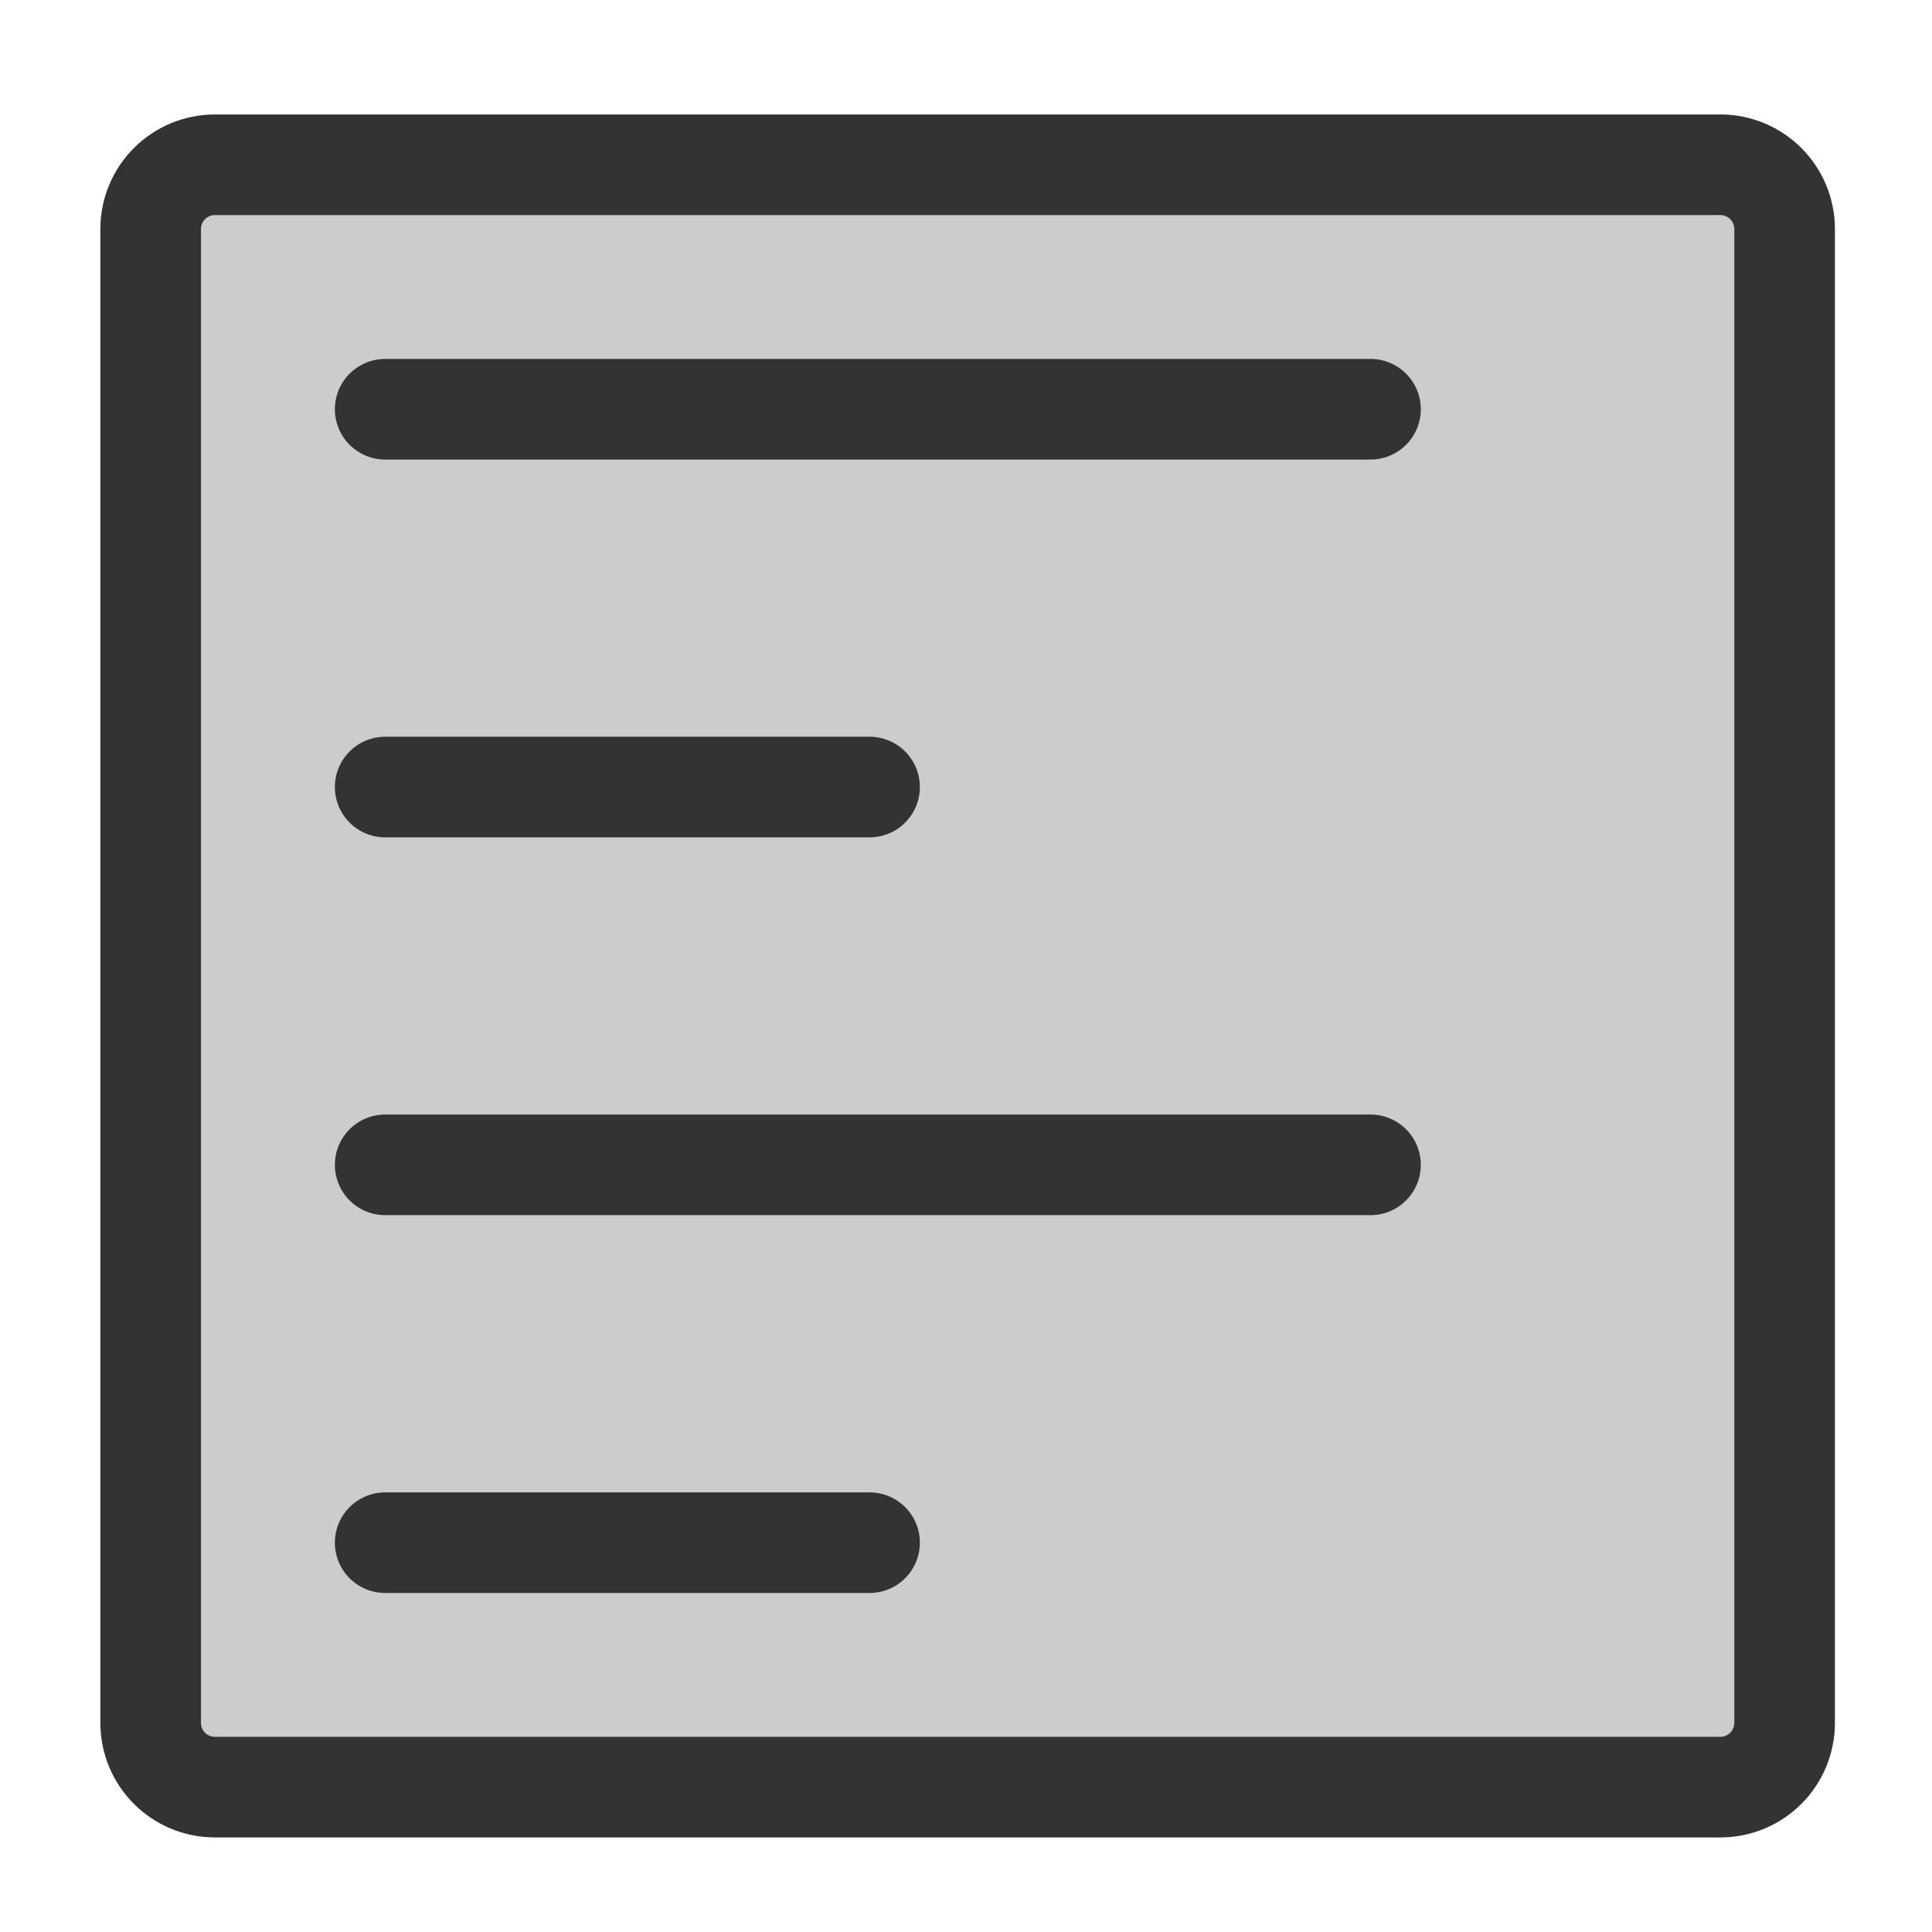
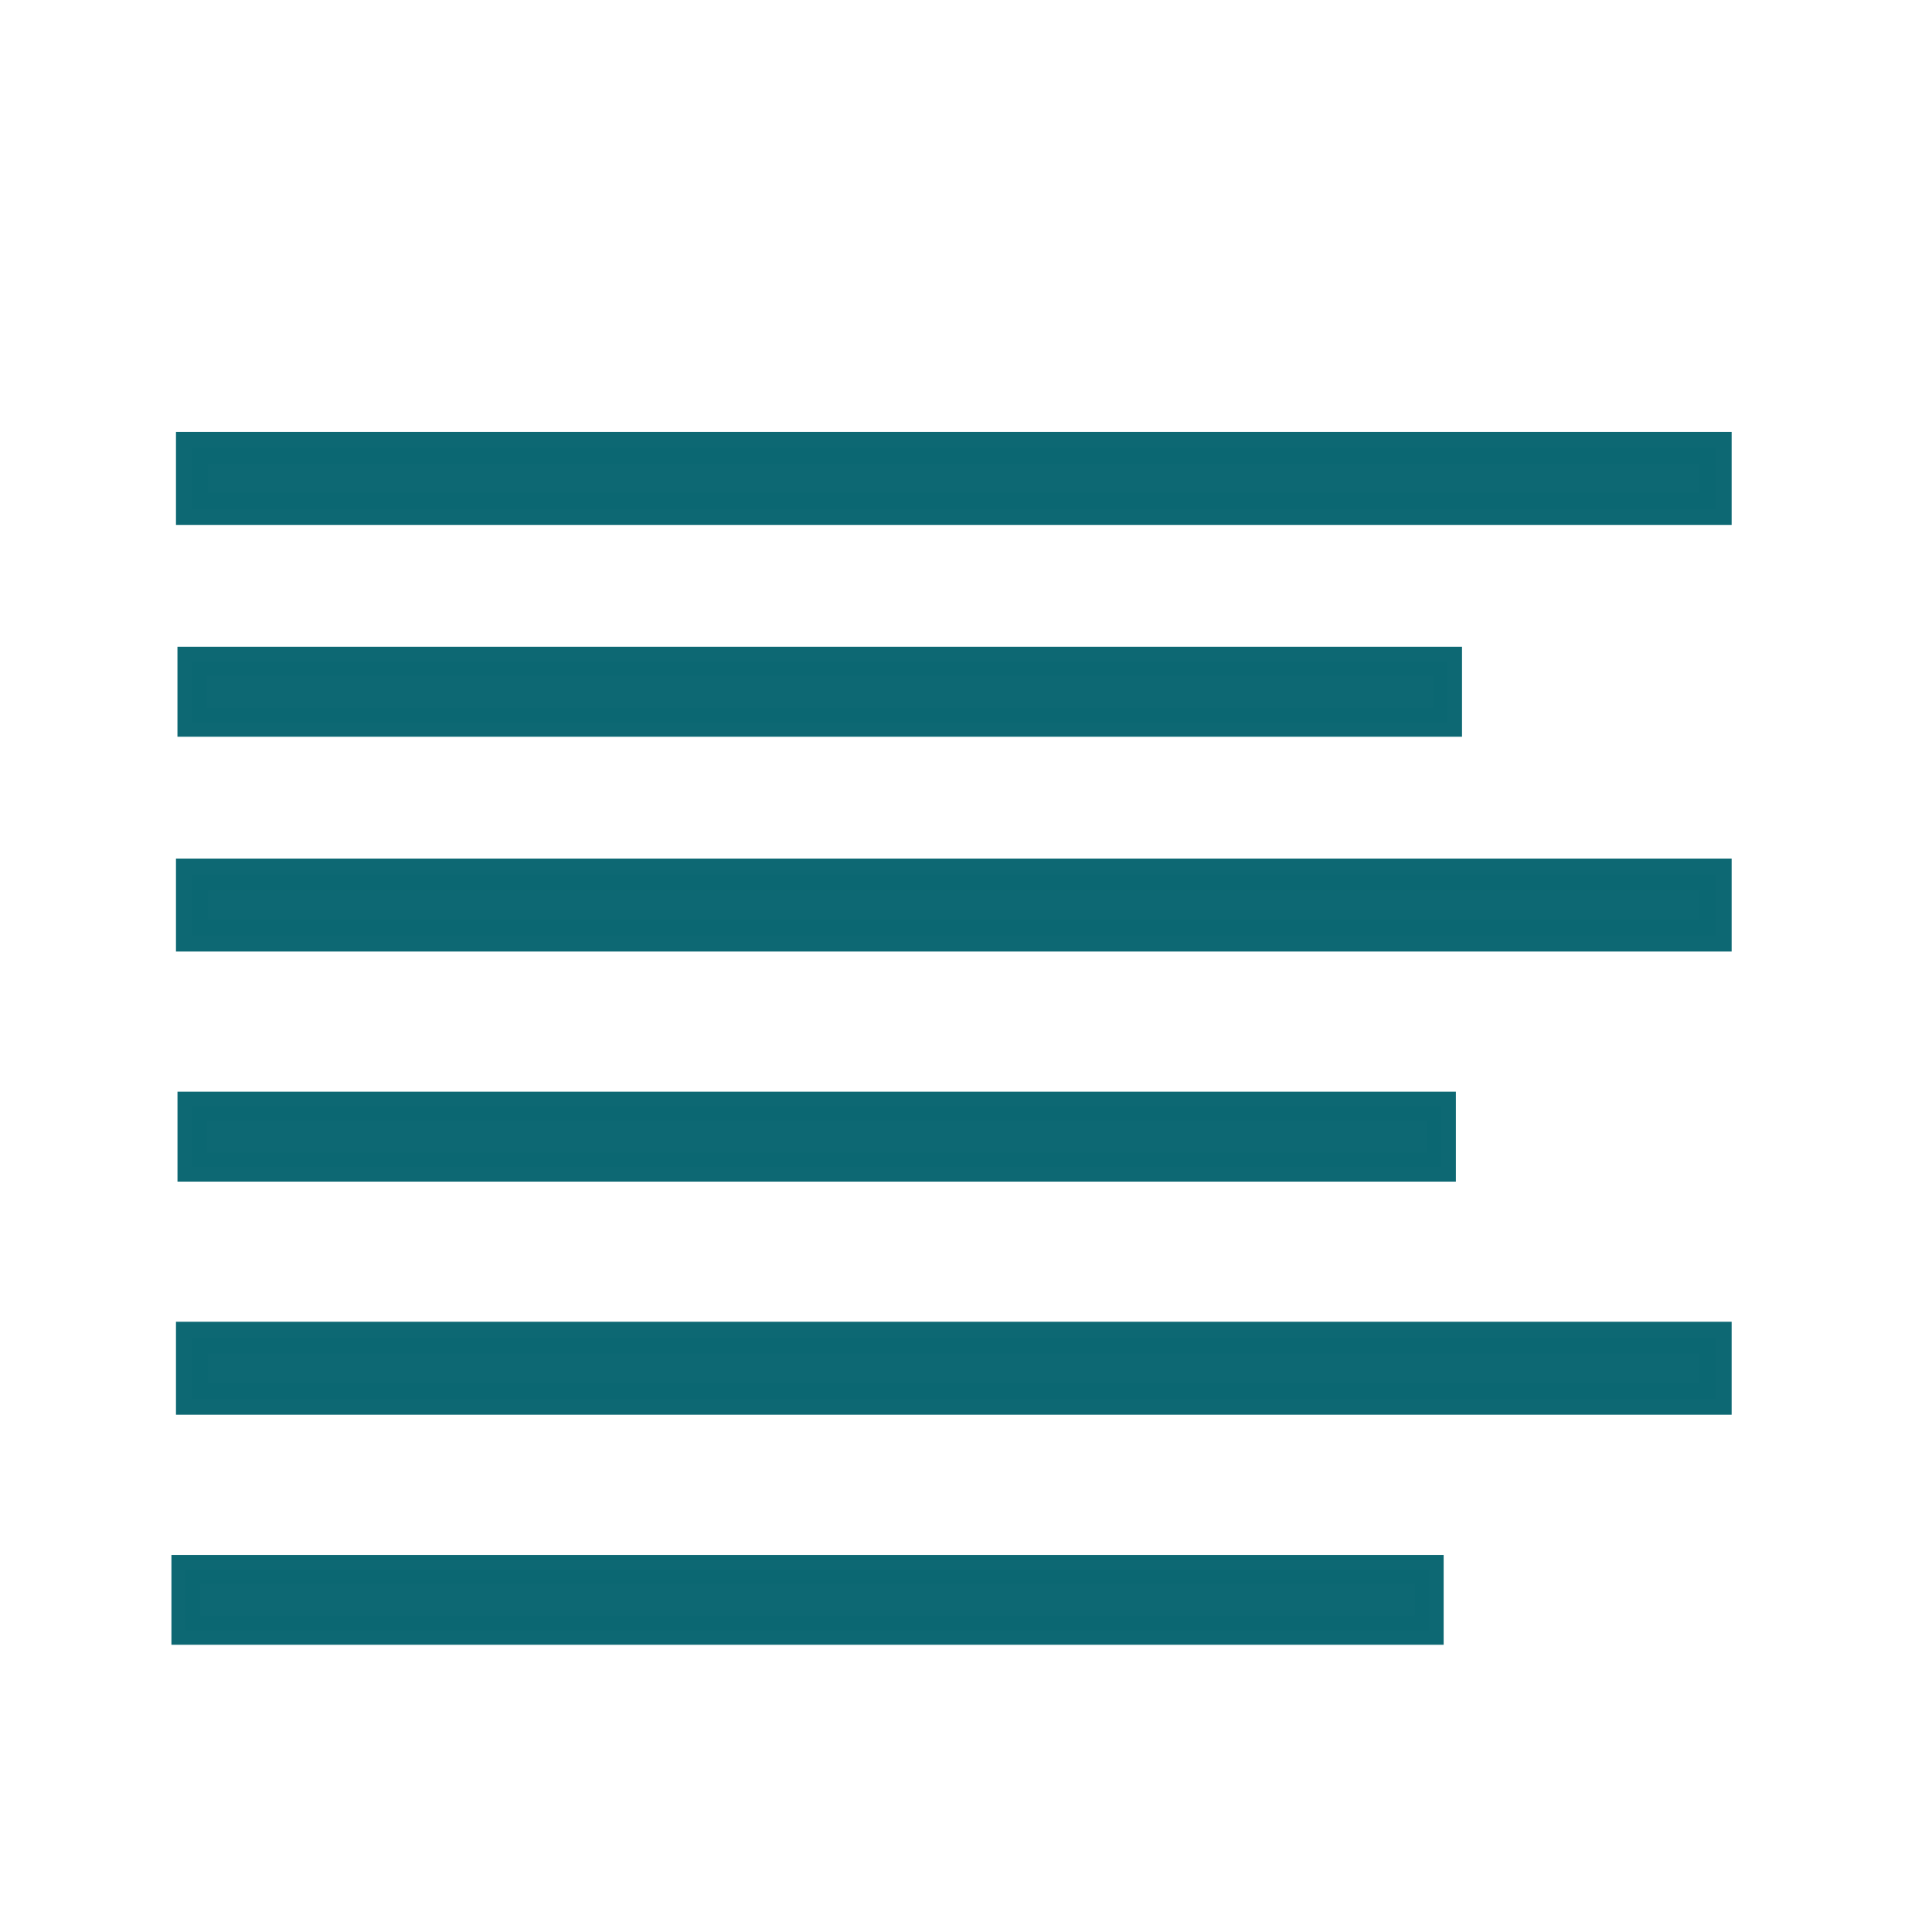
- <svg xmlns="http://www.w3.org/2000/svg" xmlns:xlink="http://www.w3.org/1999/xlink" height="60" width="60" _SVGFile__filename="scalable/actions/text_left.svg" version="1.0" y="0" x="0" id="svg1">
-   <defs id="defs3">
-     <linearGradient id="linearGradient900">
-       <stop style="stop-color:#000;stop-opacity:1;" id="stop901" offset="0" />
-       <stop style="stop-color:#fff;stop-opacity:1;" id="stop902" offset="1" />
-     </linearGradient>
-     <linearGradient xlink:href="#linearGradient900" id="linearGradient903" />
-     <linearGradient xlink:href="#linearGradient900" id="linearGradient904" />
-     <linearGradient xlink:href="#linearGradient900" id="linearGradient905" />
-     <linearGradient xlink:href="#linearGradient900" id="linearGradient906" />
-     <linearGradient xlink:href="#linearGradient900" id="linearGradient907" />
+ <svg xmlns="http://www.w3.org/2000/svg" xml:space="preserve" width="128pt" height="128pt" viewBox="0 0 507.946 507.946" id="svg49">
+   <defs id="defs62">
+     <radialGradient id="aigrd1" cx="218.94" cy="219.772" r="150.706" fx="218.94" fy="219.772" gradientUnits="userSpaceOnUse" style="stroke:#000000;stroke-opacity:0.986;stroke-width:0.982;">
+       <stop offset="0" style="stop-color:#73ffff;stroke:#000000;stroke-opacity:0.986;stroke-width:0.982;" id="stop53" />
+       <stop offset="0.281" style="stop-color:#2EA6B9;stroke:#000000;stroke-opacity:0.986;stroke-width:0.982;" id="stop54" />
+       <stop offset="1" style="stop-color:#006b8b;stroke:#000000;stroke-opacity:0.986;stroke-width:0.982;" id="stop55" />
+     </radialGradient>
  </defs>
-   <path style="font-size:12;fill:#cccccc;fill-opacity:1;fill-rule:evenodd;stroke:#333333;stroke-width:3.125;stroke-linejoin:round;stroke-opacity:1;" d="M 6.679,5.117 C 5.571,5.117 4.679,6.009 4.679,7.117 L 4.679,53.501 C 4.679,54.609 5.571,55.501 6.679,55.501 L 53.423,55.501 C 54.531,55.501 55.423,54.609 55.423,53.501 L 55.423,7.117 C 55.423,6.009 54.531,5.117 53.423,5.117 L 6.679,5.117 z " id="rect812" />
-   <g id="g943" transform="translate(0,-0.171814)">
-     <path style="font-size:12;fill:none;fill-opacity:0.75;fill-rule:evenodd;stroke:#333333;stroke-width:3.125;stroke-linecap:round;stroke-linejoin:round;" d="M 42.562,12.881 L 11.962,12.881" id="path813" />
-     <path style="font-size:12;fill:none;fill-opacity:0.75;fill-rule:evenodd;stroke:#333333;stroke-width:3.125;stroke-linecap:round;stroke-linejoin:round;" d="M 27.005,48.081 L 11.962,48.081" id="path814" />
-     <path style="font-size:12;fill:none;fill-opacity:0.75;fill-rule:evenodd;stroke:#333333;stroke-width:3.125;stroke-linecap:round;stroke-linejoin:round;" d="M 42.562,36.347 L 11.962,36.347" id="path815" />
-     <path style="font-size:12;fill:none;fill-opacity:0.75;fill-rule:evenodd;stroke:#333333;stroke-width:3.125;stroke-linecap:round;stroke-linejoin:round;" d="M 27.005,24.614 L 11.962,24.614" id="path816" />
-   </g>
+   <rect style="font-size:12;fill:#0c6772;fill-opacity:0.992;fill-rule:evenodd;stroke:#0c6772;stroke-width:8.418;stroke-opacity:0.992;" id="rect2234" x="50.474" y="117.773" width="400.588" height="16.024" rx="0" ry="0" />
+   <rect style="font-size:12;fill:#0c6772;fill-opacity:0.992;fill-rule:evenodd;stroke:#0c6772;stroke-width:7.641;stroke-opacity:0.992;" id="rect2262" x="50.474" y="173.855" width="330.085" height="16.024" rx="0" ry="0" />
+   <rect style="font-size:12;fill:#0c6772;fill-opacity:0.992;fill-rule:evenodd;stroke:#0c6772;stroke-width:8.418;stroke-opacity:0.992;" id="rect2263" x="50.474" y="229.938" width="400.588" height="16.024" rx="0" ry="0" />
+   <rect style="font-size:12;fill:#0c6772;fill-opacity:0.992;fill-rule:evenodd;stroke:#0c6772;stroke-width:7.623;stroke-opacity:0.992;" id="rect2264" x="50.474" y="290.827" width="328.482" height="16.024" rx="0" ry="0" />
+   <rect style="font-size:12;fill:#0c6772;fill-opacity:0.992;fill-rule:evenodd;stroke:#0c6772;stroke-width:8.418;stroke-opacity:0.992;" id="rect2265" x="50.474" y="351.717" width="400.588" height="16.024" rx="0" ry="0" />
+   <rect style="font-size:12;fill:#0c6772;fill-opacity:0.992;fill-rule:evenodd;stroke:#0c6772;stroke-width:7.604;stroke-opacity:0.992;" id="rect2266" x="48.872" y="412.606" width="326.88" height="16.024" rx="0" ry="0" />
</svg>
